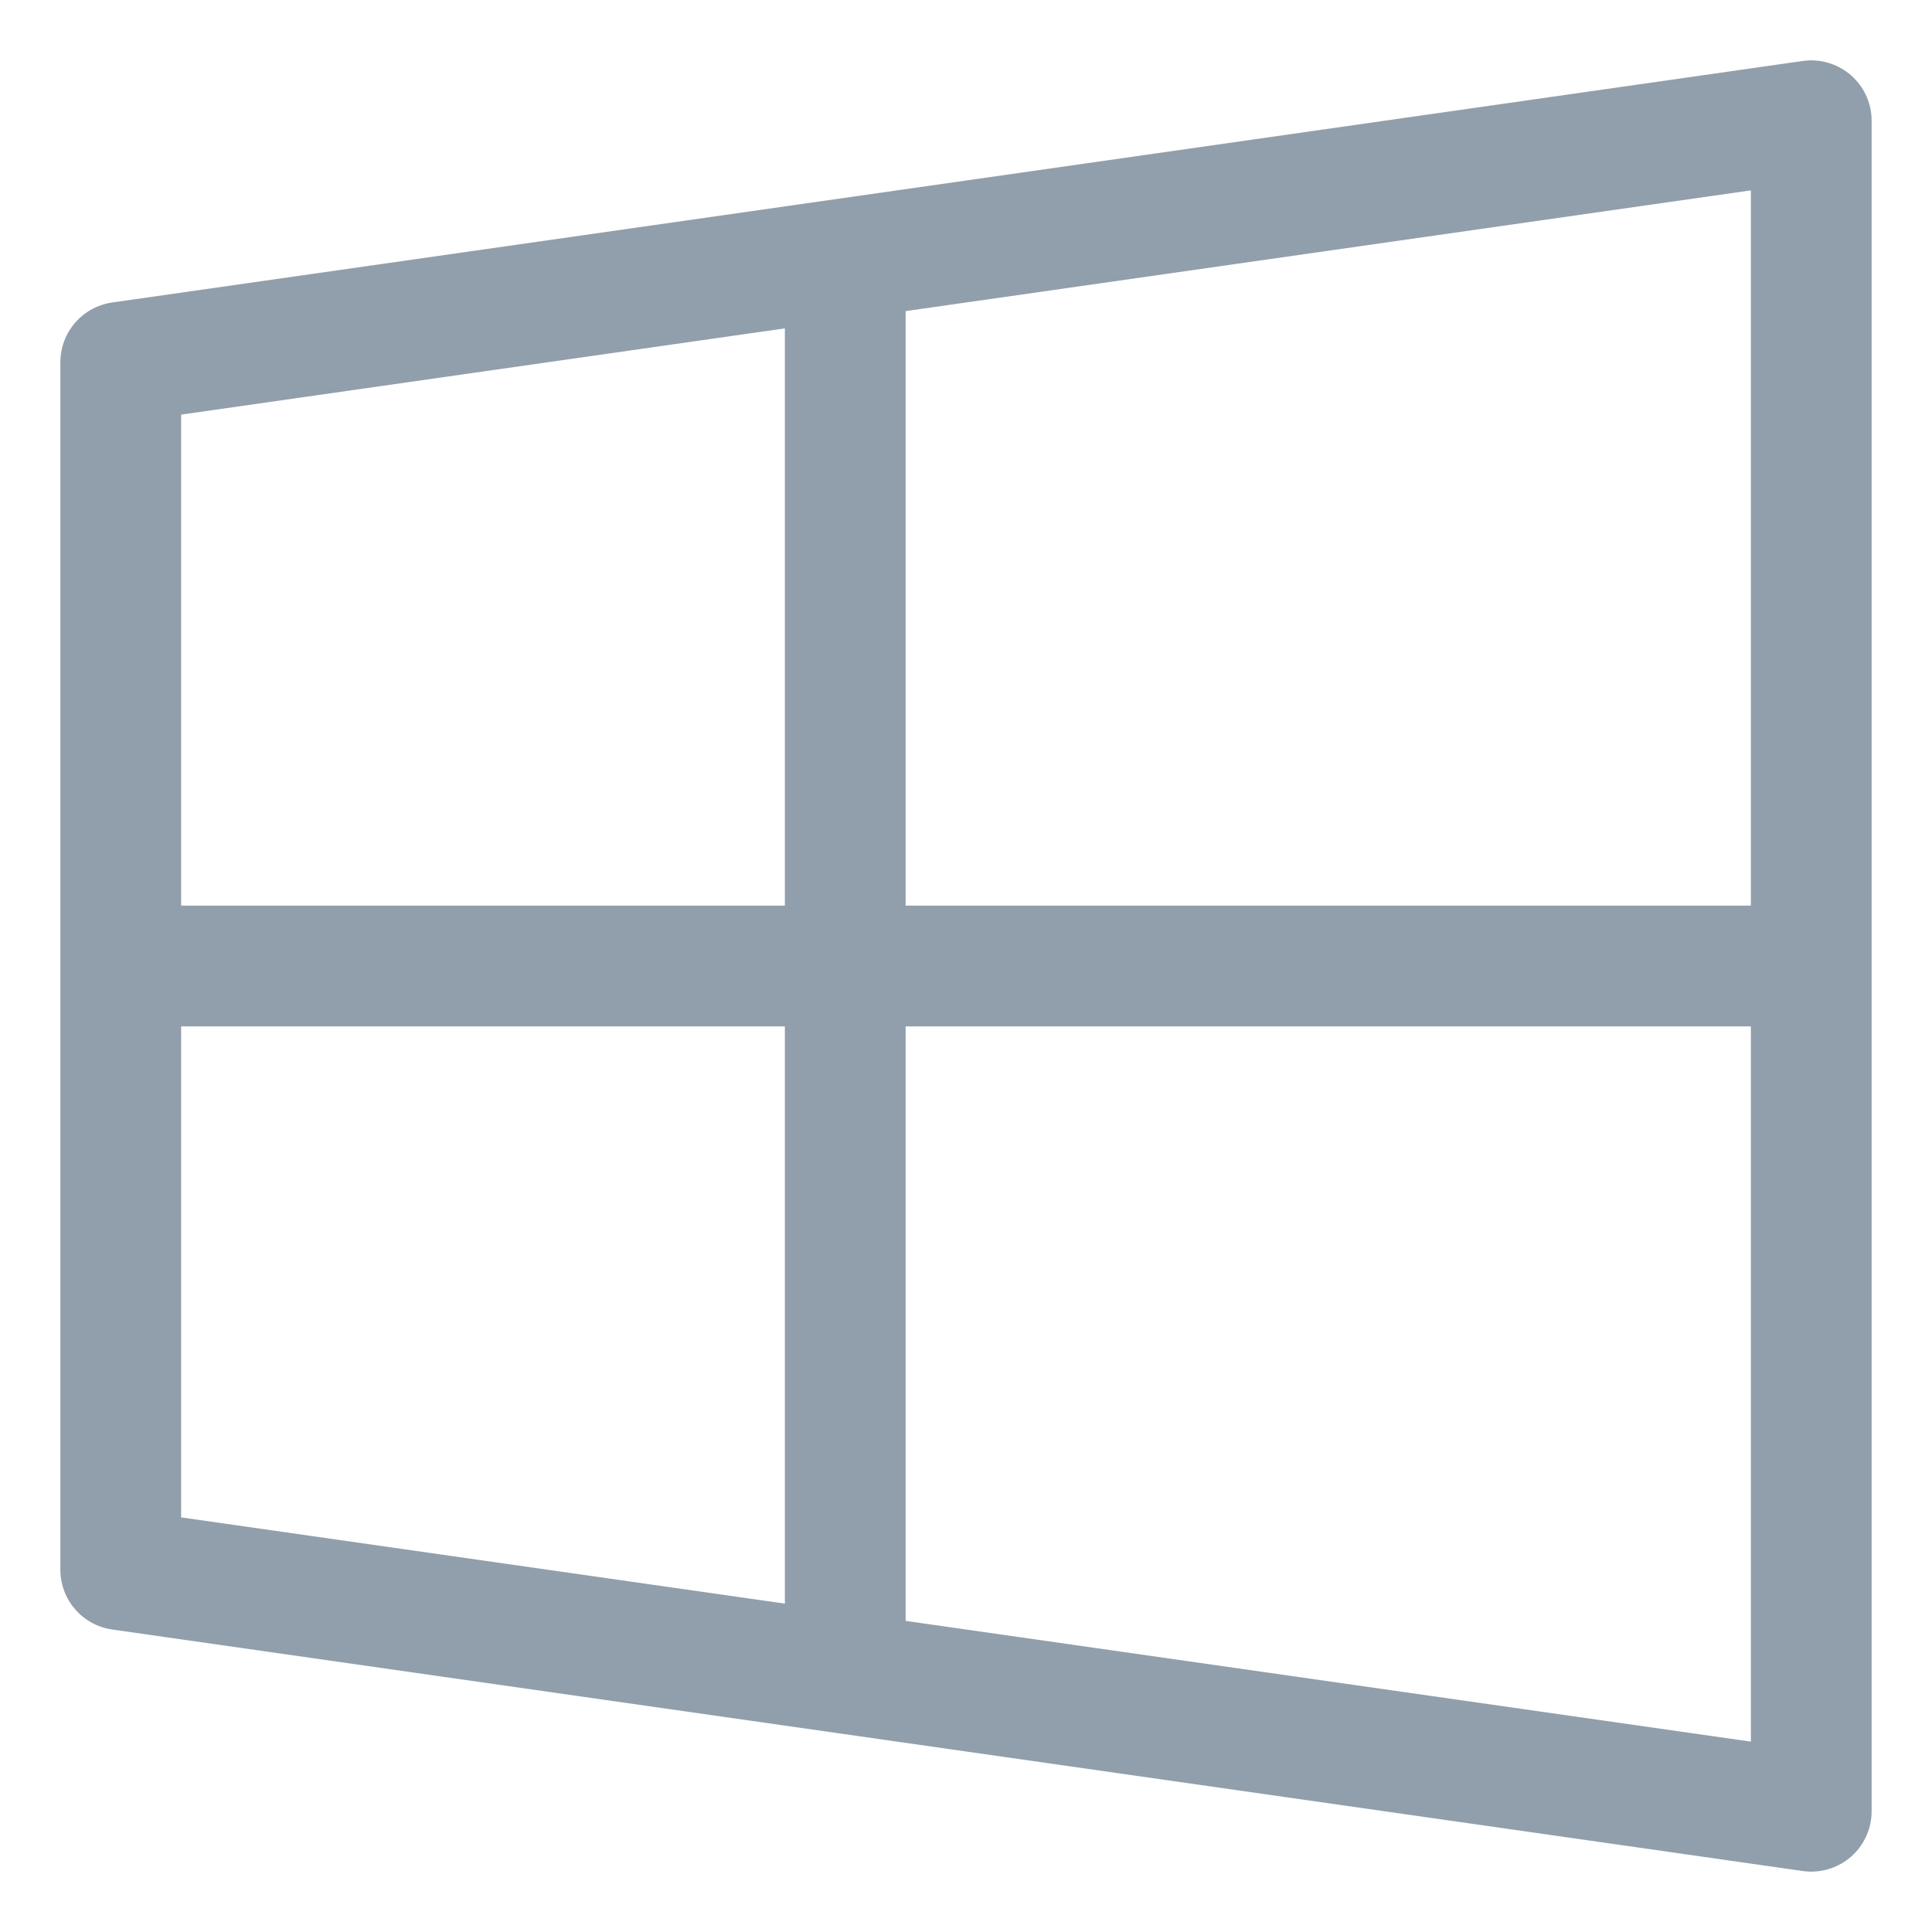
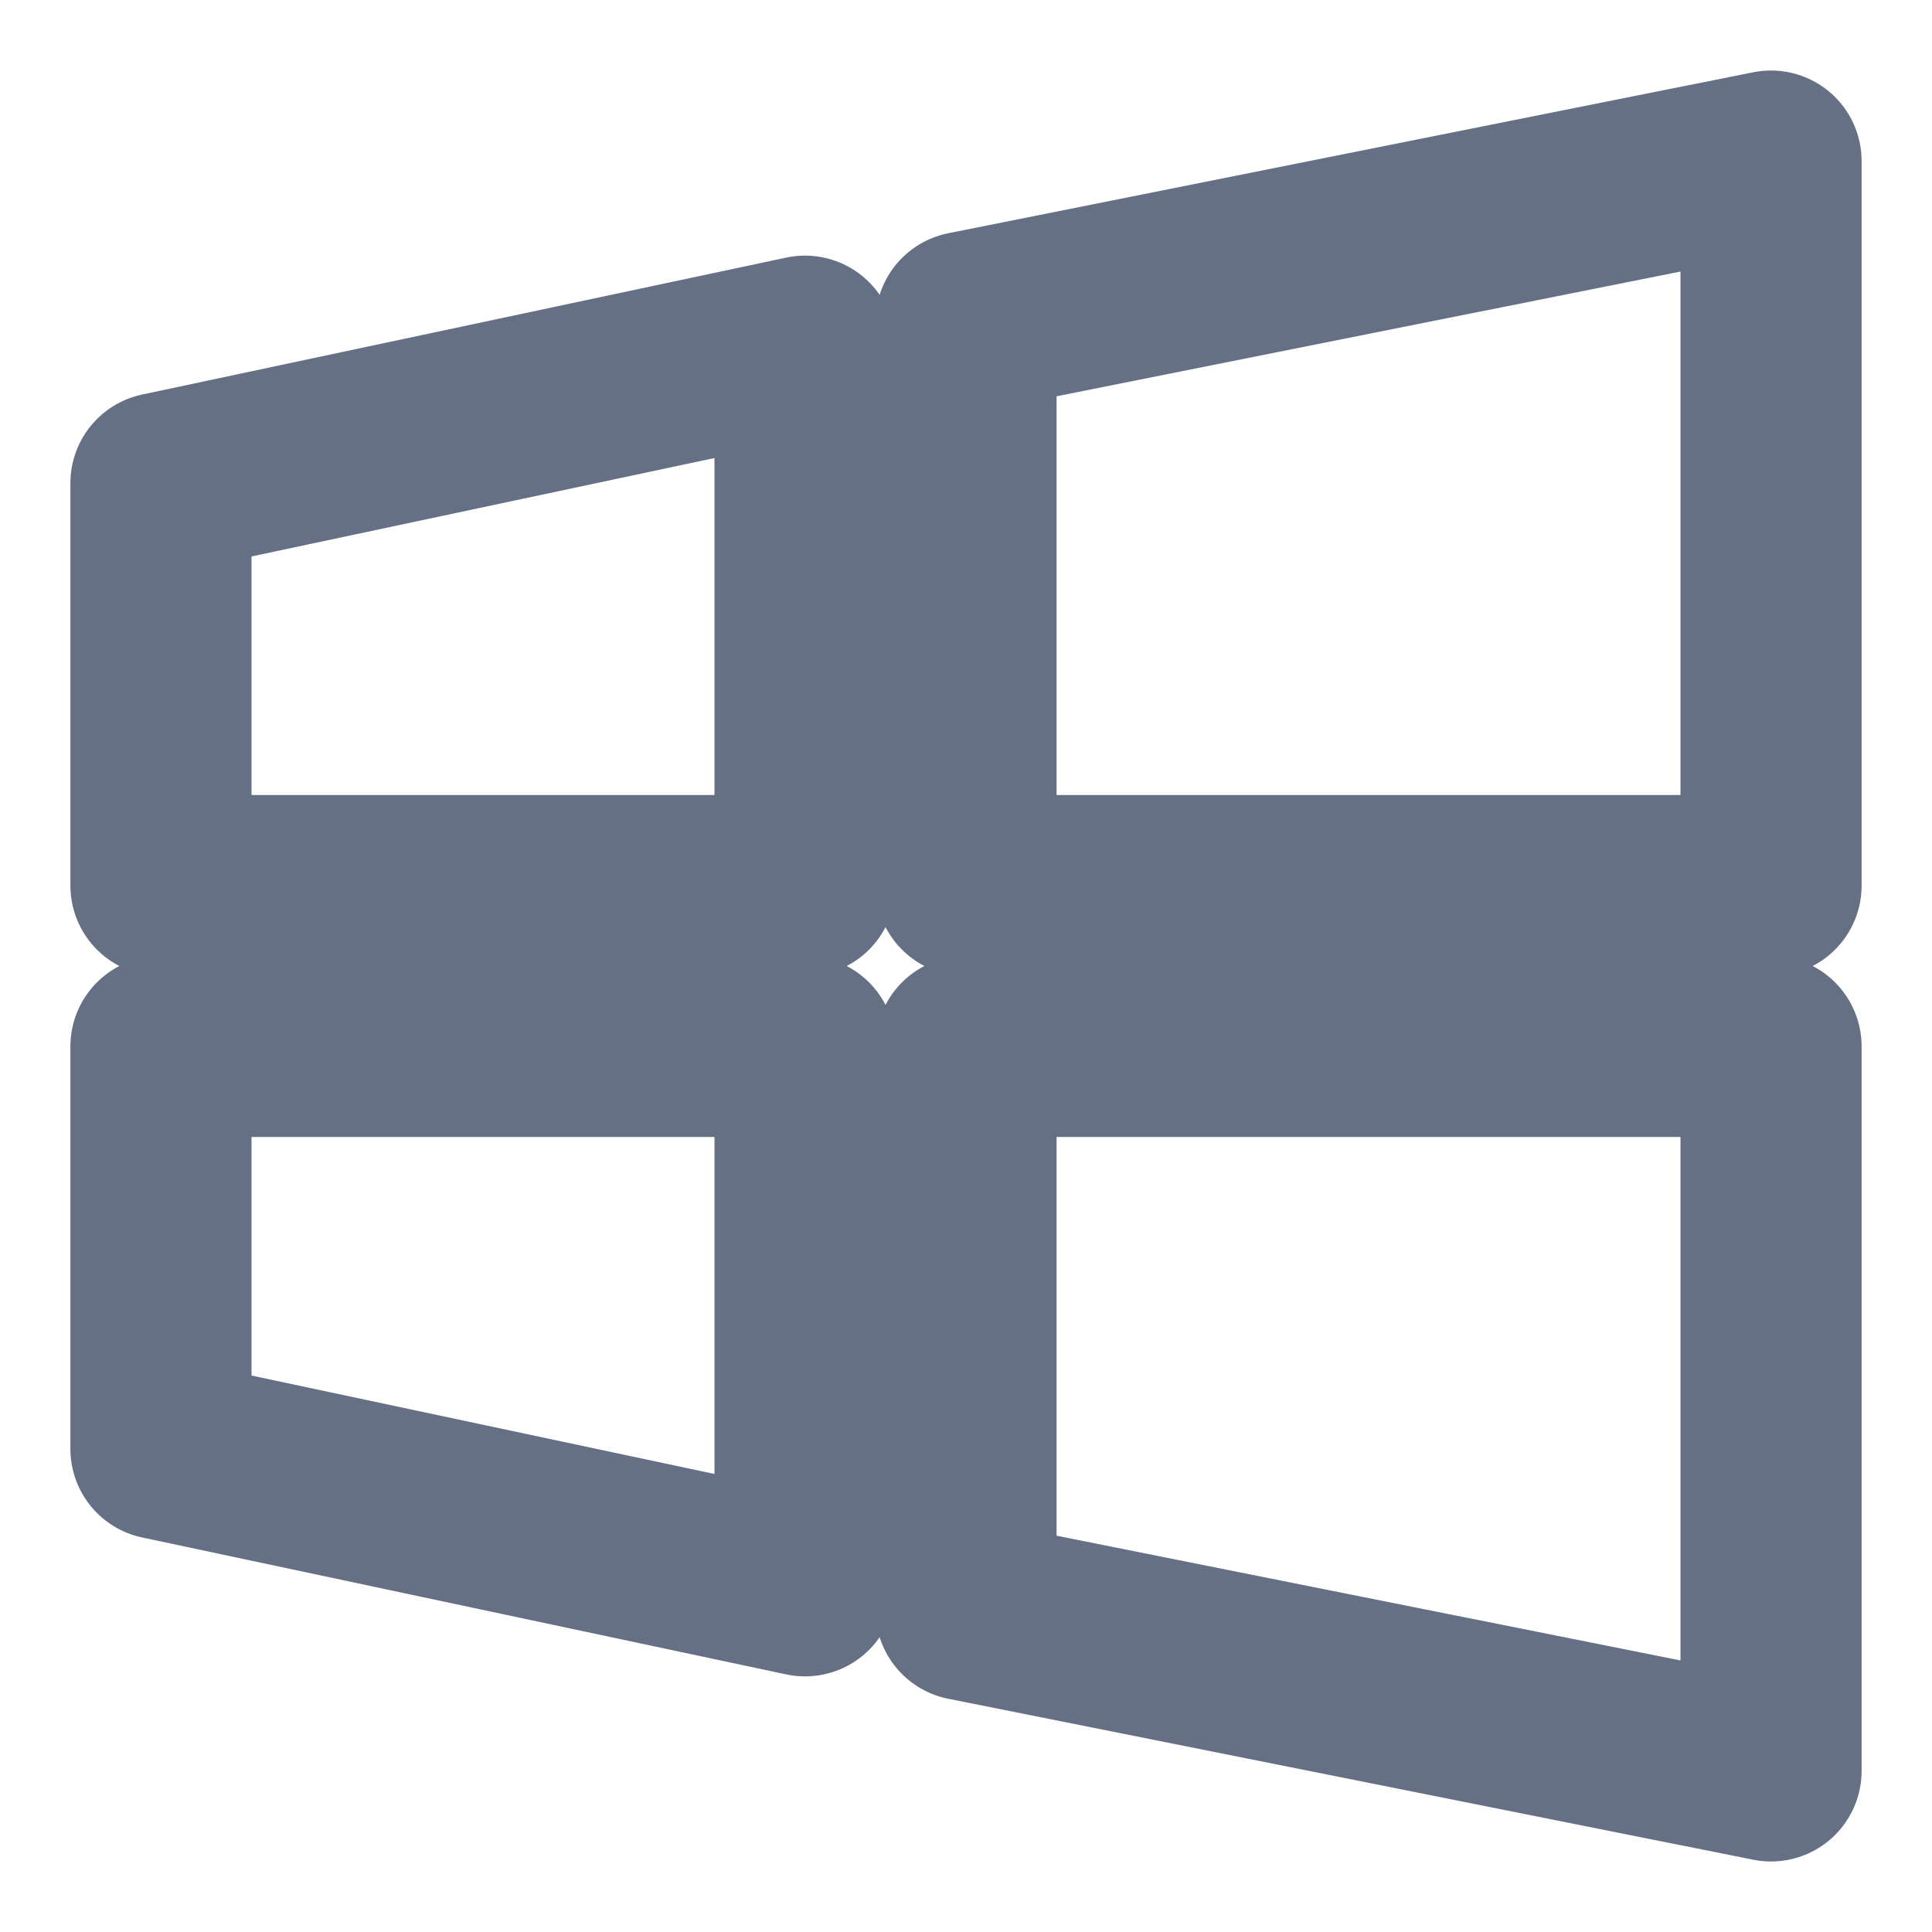
- <svg xmlns="http://www.w3.org/2000/svg" width="16px" height="16px" viewBox="0 0 16 16" version="1.1">
-   <g id="Password-Manager" stroke="none" stroke-width="1" fill="none" fill-rule="evenodd" stroke-linejoin="round">
-     <g id="1a-Password-Manager" transform="translate(-336, -786)" stroke="#919EAB">
-       <g id="Group" transform="translate(288, 762)">
-         <g id="Actions-/-1px-/-Microsoft" transform="translate(48, 24)">
-           <polygon id="Combined-Shape" stroke-linecap="round" points="1 3 15 1 15 15 1 13" />
-           <line x1="7" y1="2" x2="7" y2="14" id="Path" />
-           <line x1="1" y1="8" x2="15" y2="8" id="Path-2" />
-         </g>
-       </g>
-     </g>
-   </g>
+ <svg xmlns="http://www.w3.org/2000/svg" width="16" height="16" viewBox="0 0 16 16" fill="none">
+   <path fill-rule="evenodd" clip-rule="evenodd" d="M14.667 1.334L8 2.667V7.334H14.667V1.334Z" stroke="#667085" stroke-width="1.5" stroke-linecap="round" stroke-linejoin="round" />
+   <path fill-rule="evenodd" clip-rule="evenodd" d="M14.667 14.666L8 13.333V8.666H14.667V14.666Z" stroke="#667085" stroke-width="1.5" stroke-linecap="round" stroke-linejoin="round" />
+   <path fill-rule="evenodd" clip-rule="evenodd" d="M6.667 2.867L1.333 4.001V7.334H6.667V2.867Z" stroke="#667085" stroke-width="1.5" stroke-linecap="round" stroke-linejoin="round" />
+   <path fill-rule="evenodd" clip-rule="evenodd" d="M6.667 13.133L1.333 11.999V8.666H6.667V13.133Z" stroke="#667085" stroke-width="1.5" stroke-linecap="round" stroke-linejoin="round" />
</svg>
